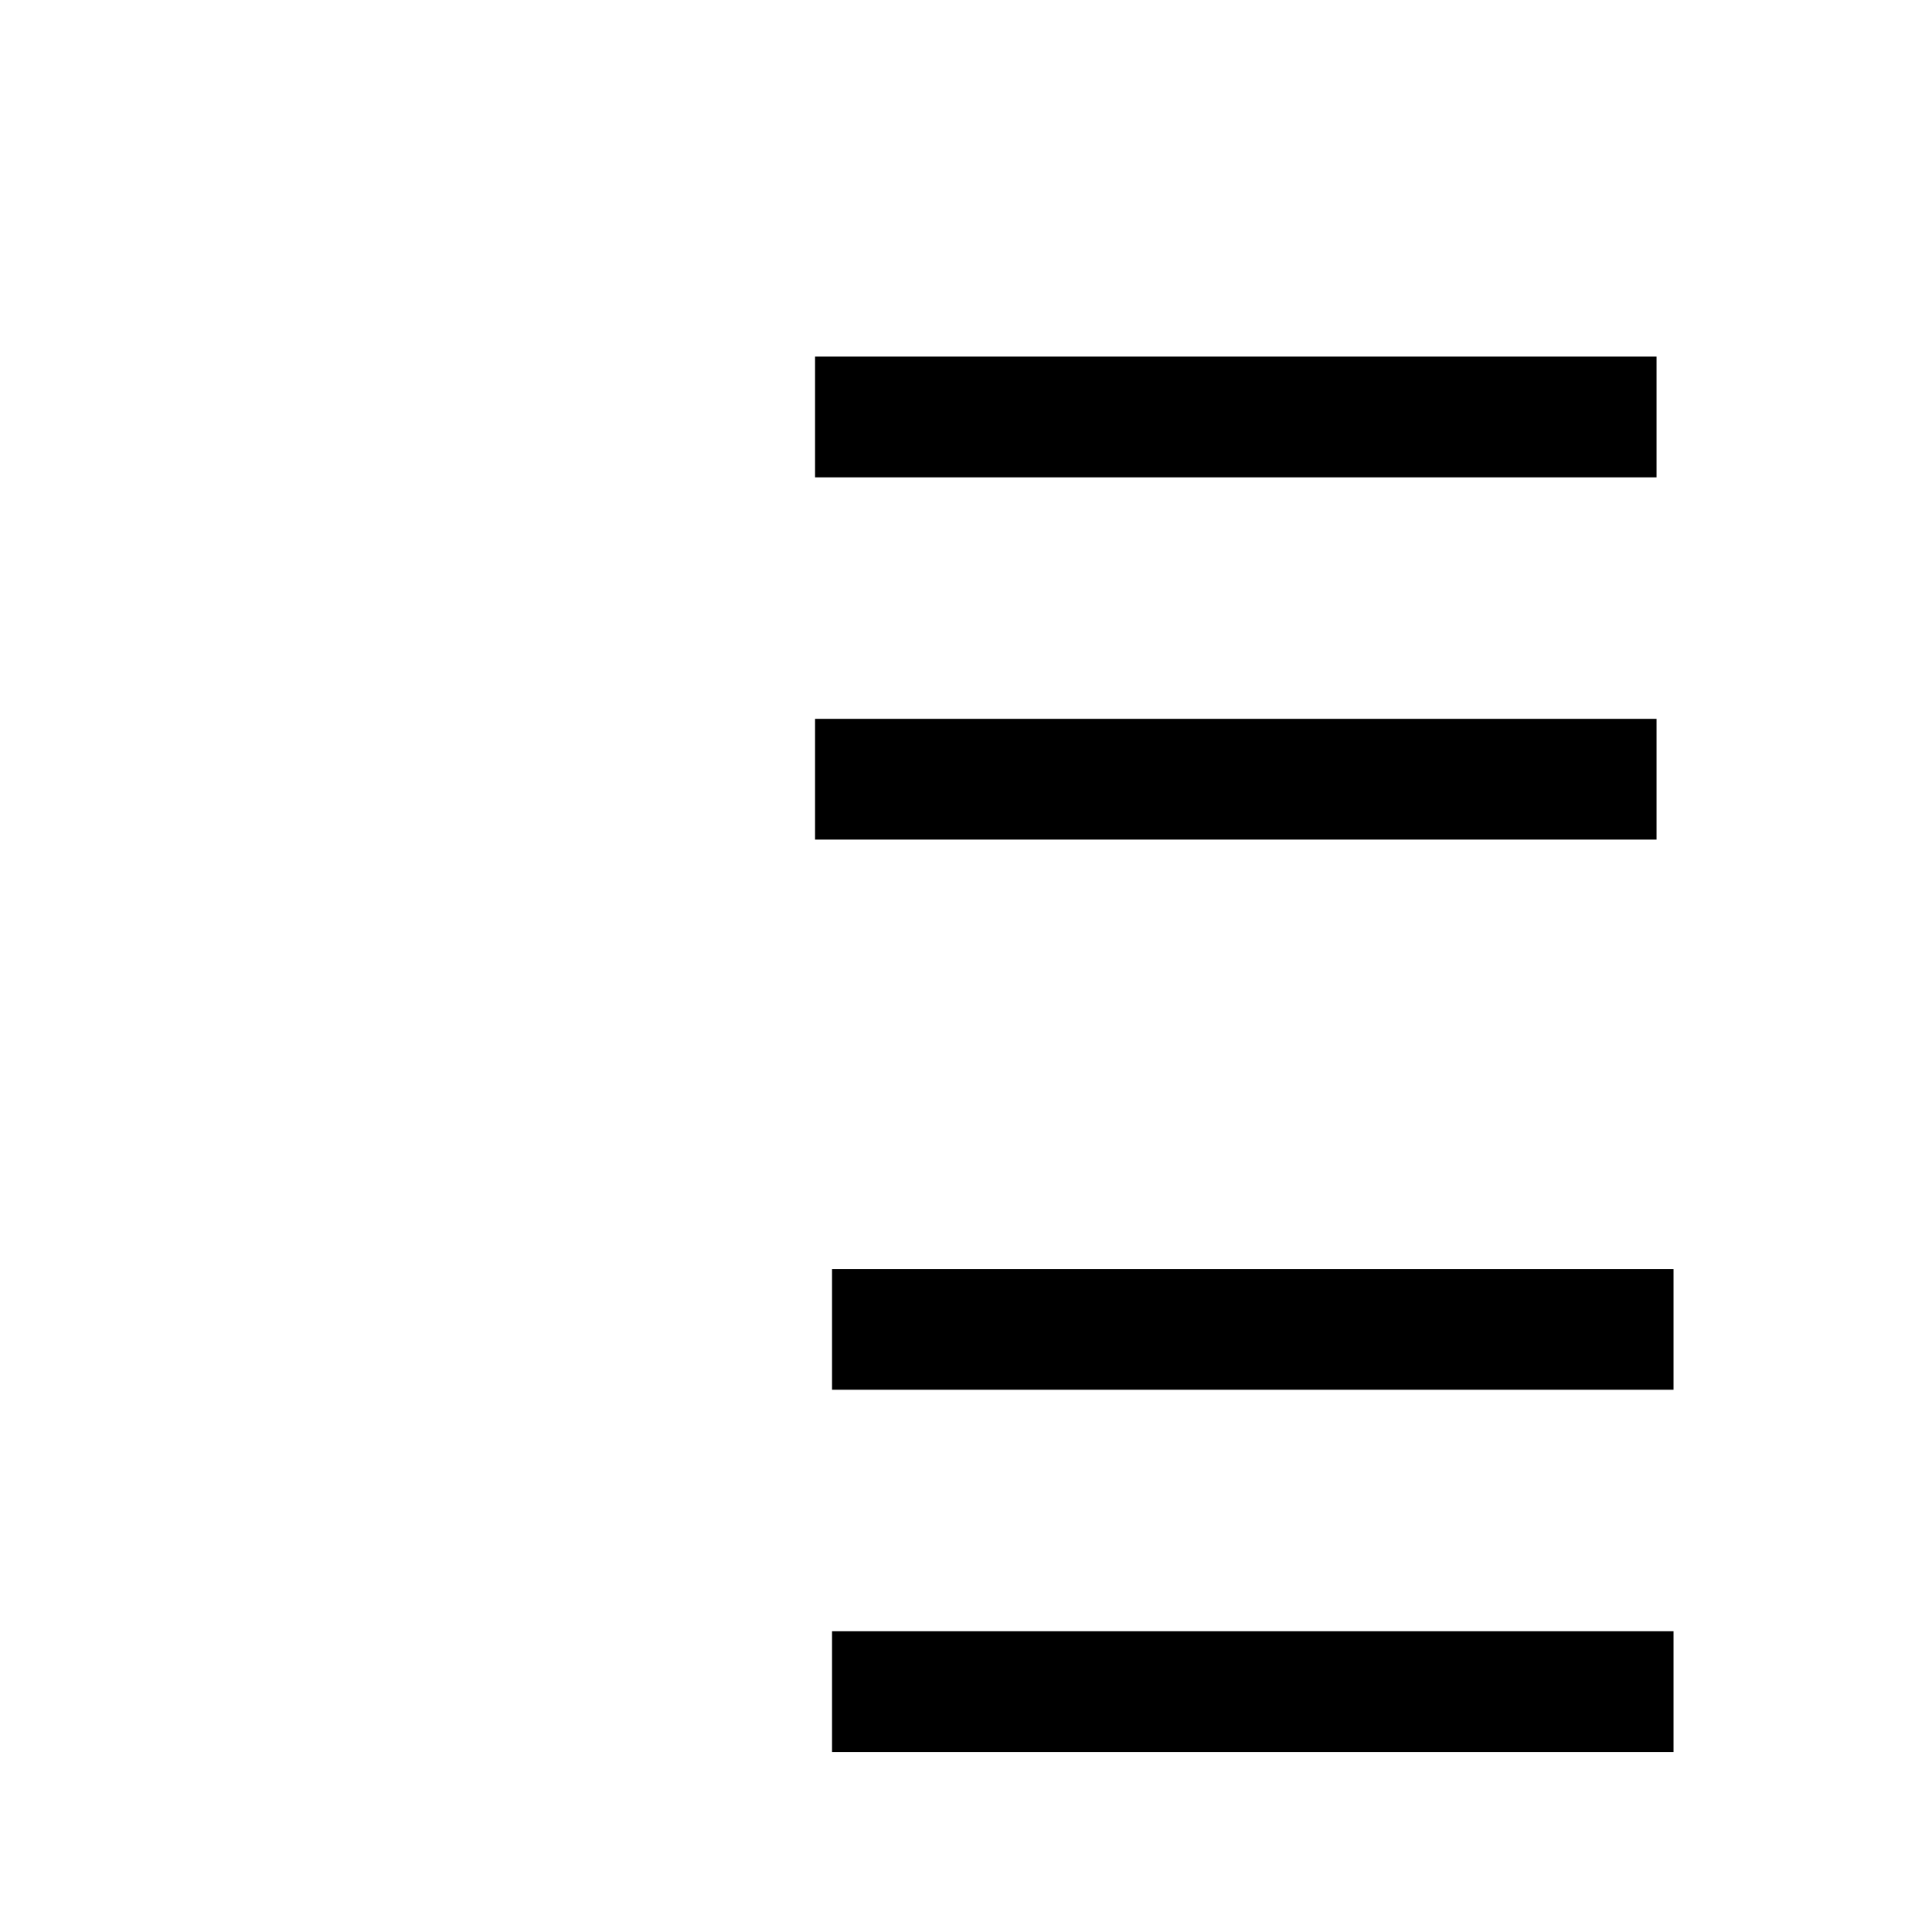
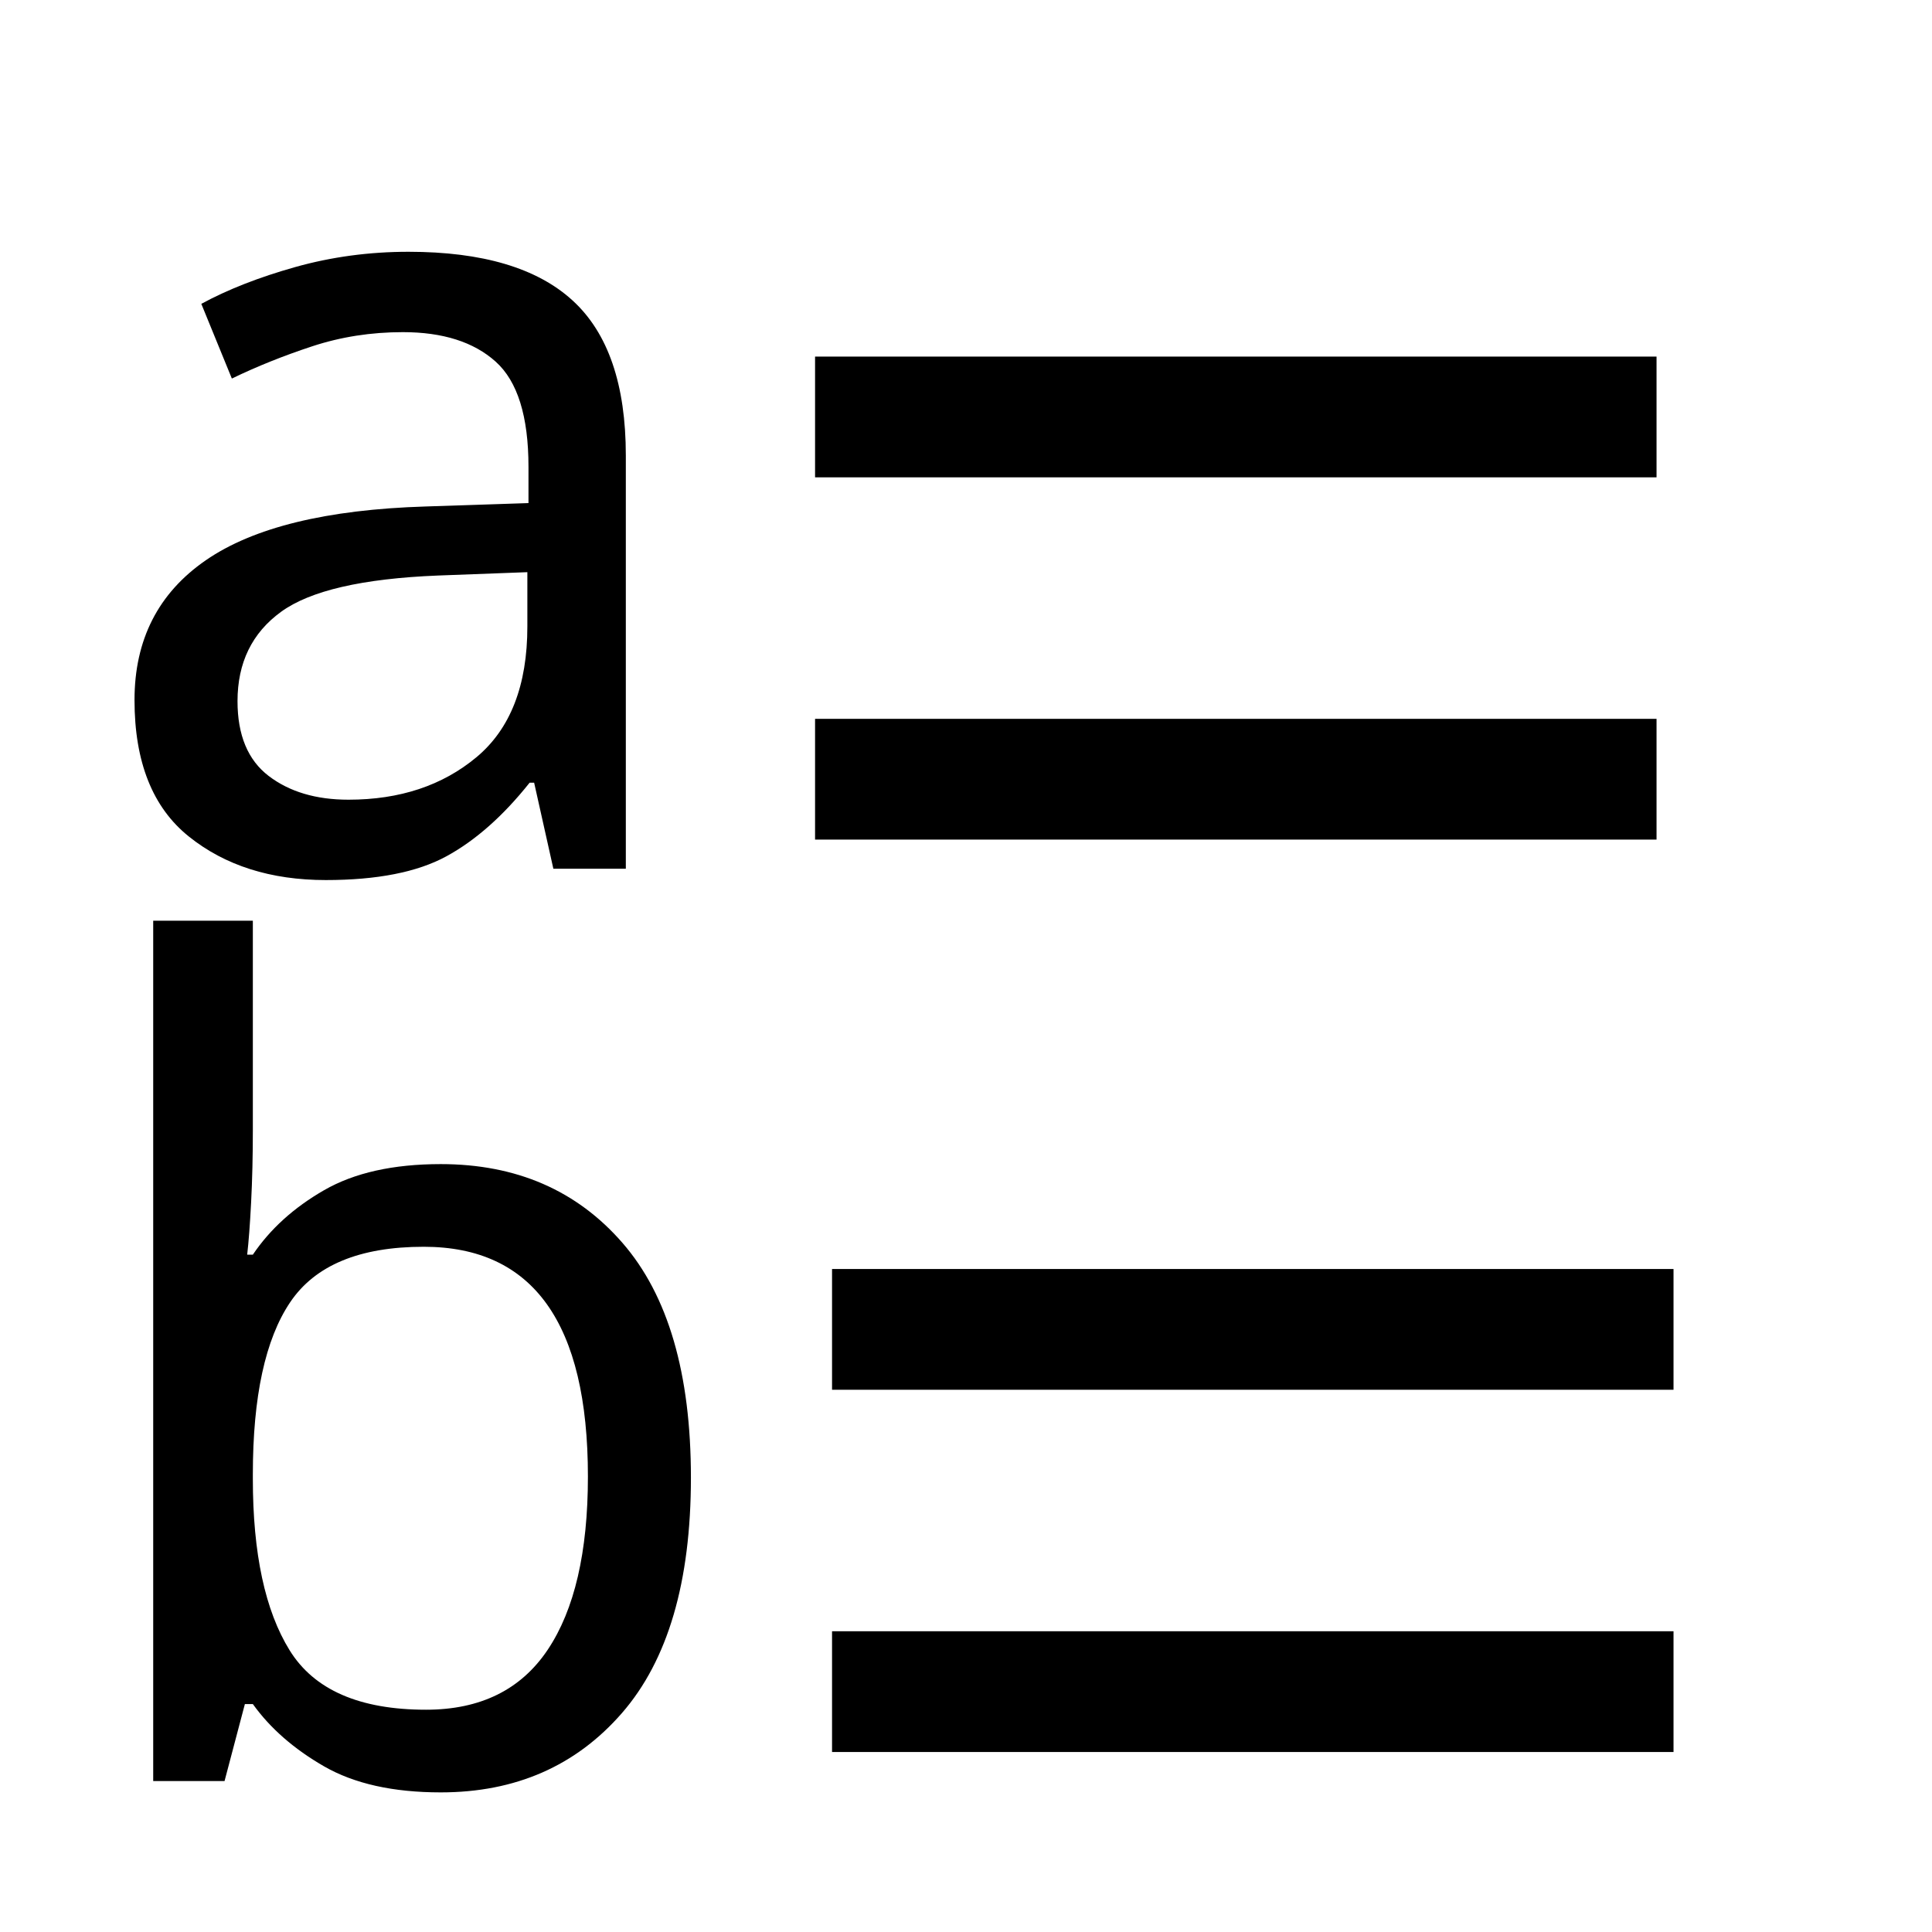
- <svg xmlns="http://www.w3.org/2000/svg" x="0" y="0" version="1.1" xml:space="preserve" width="512" height="512" viewBox="0 0 512 512">
+ <svg xmlns="http://www.w3.org/2000/svg" width="512" height="512" viewBox="0 0 512 512">
  <style>
        .st0{font-family:'ProximaNova-Semibold'}.st1{font-size:300px}
    </style>
  <path d="M216 190.5h223v32H216v-32zm0-96h223v32H216v-32z" />
  <text class="st0 st1" transform="translate(21.85 230.225)">
        a
    </text>
  <path d="M220.5 432.3h223v32h-223v-32zm0-96h223v32h-223v-32z" />
  <text class="st0 st1" transform="translate(15.1 472)">
        b
    </text>
</svg>
